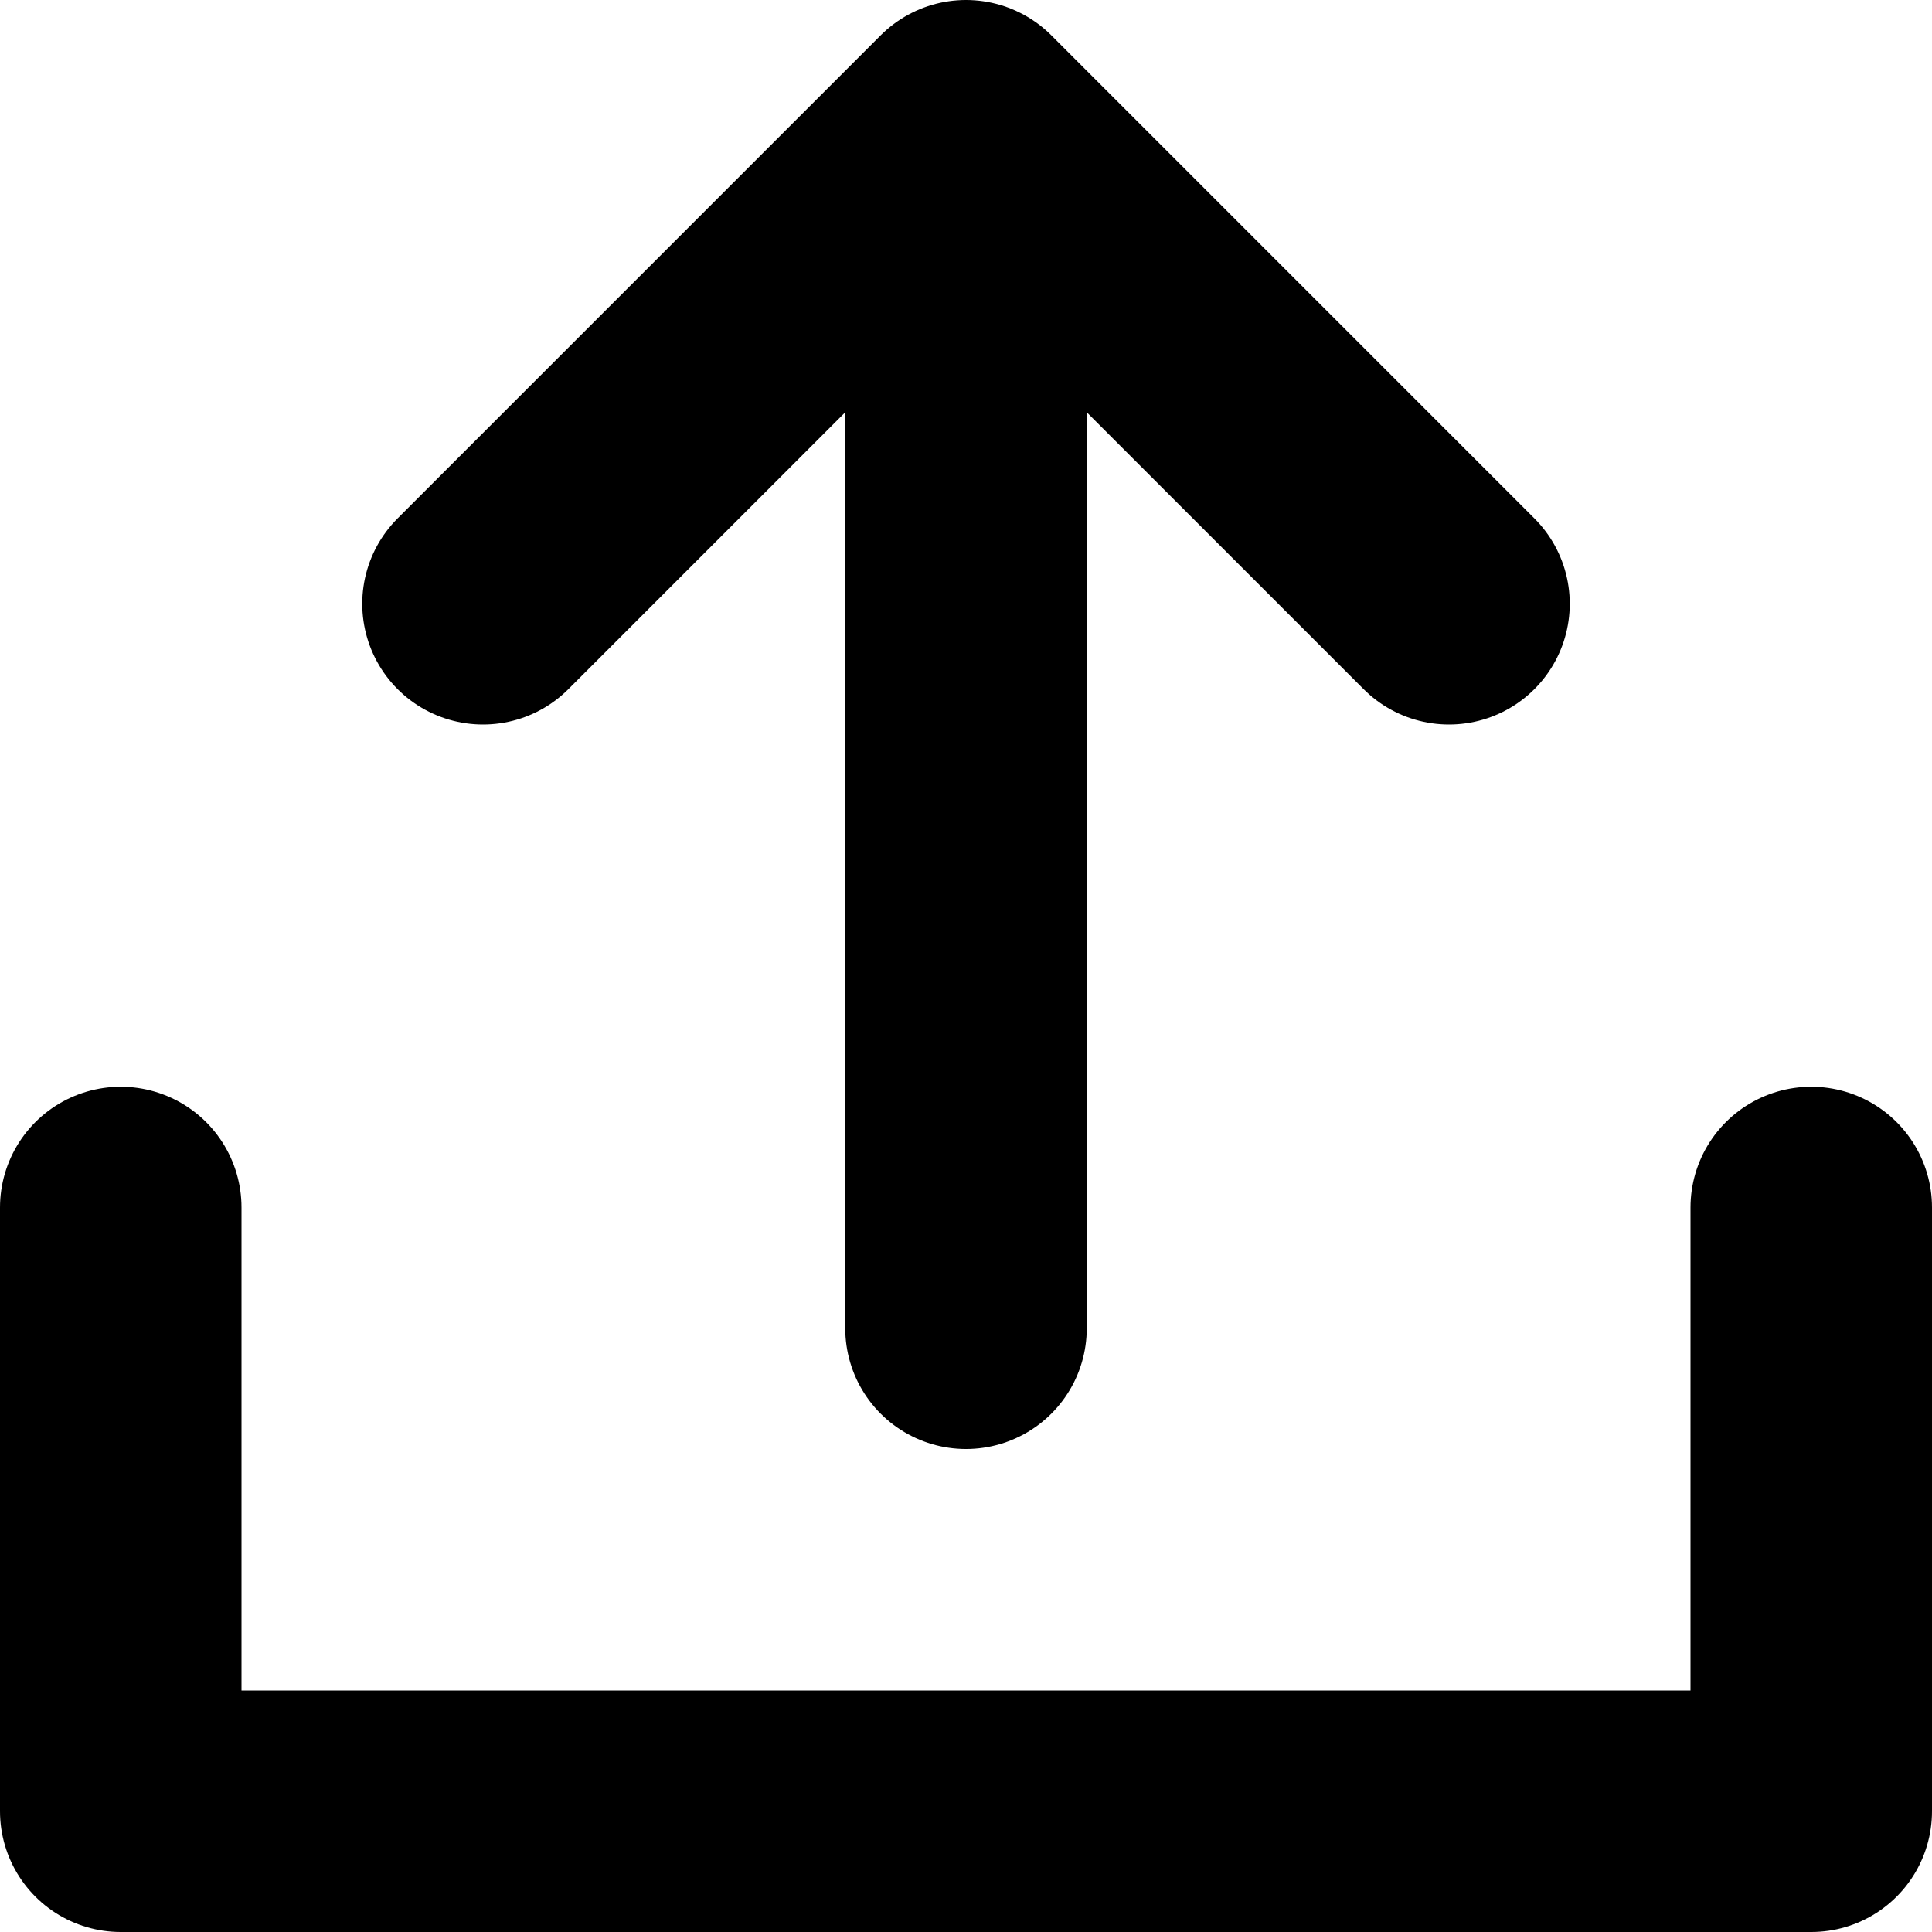
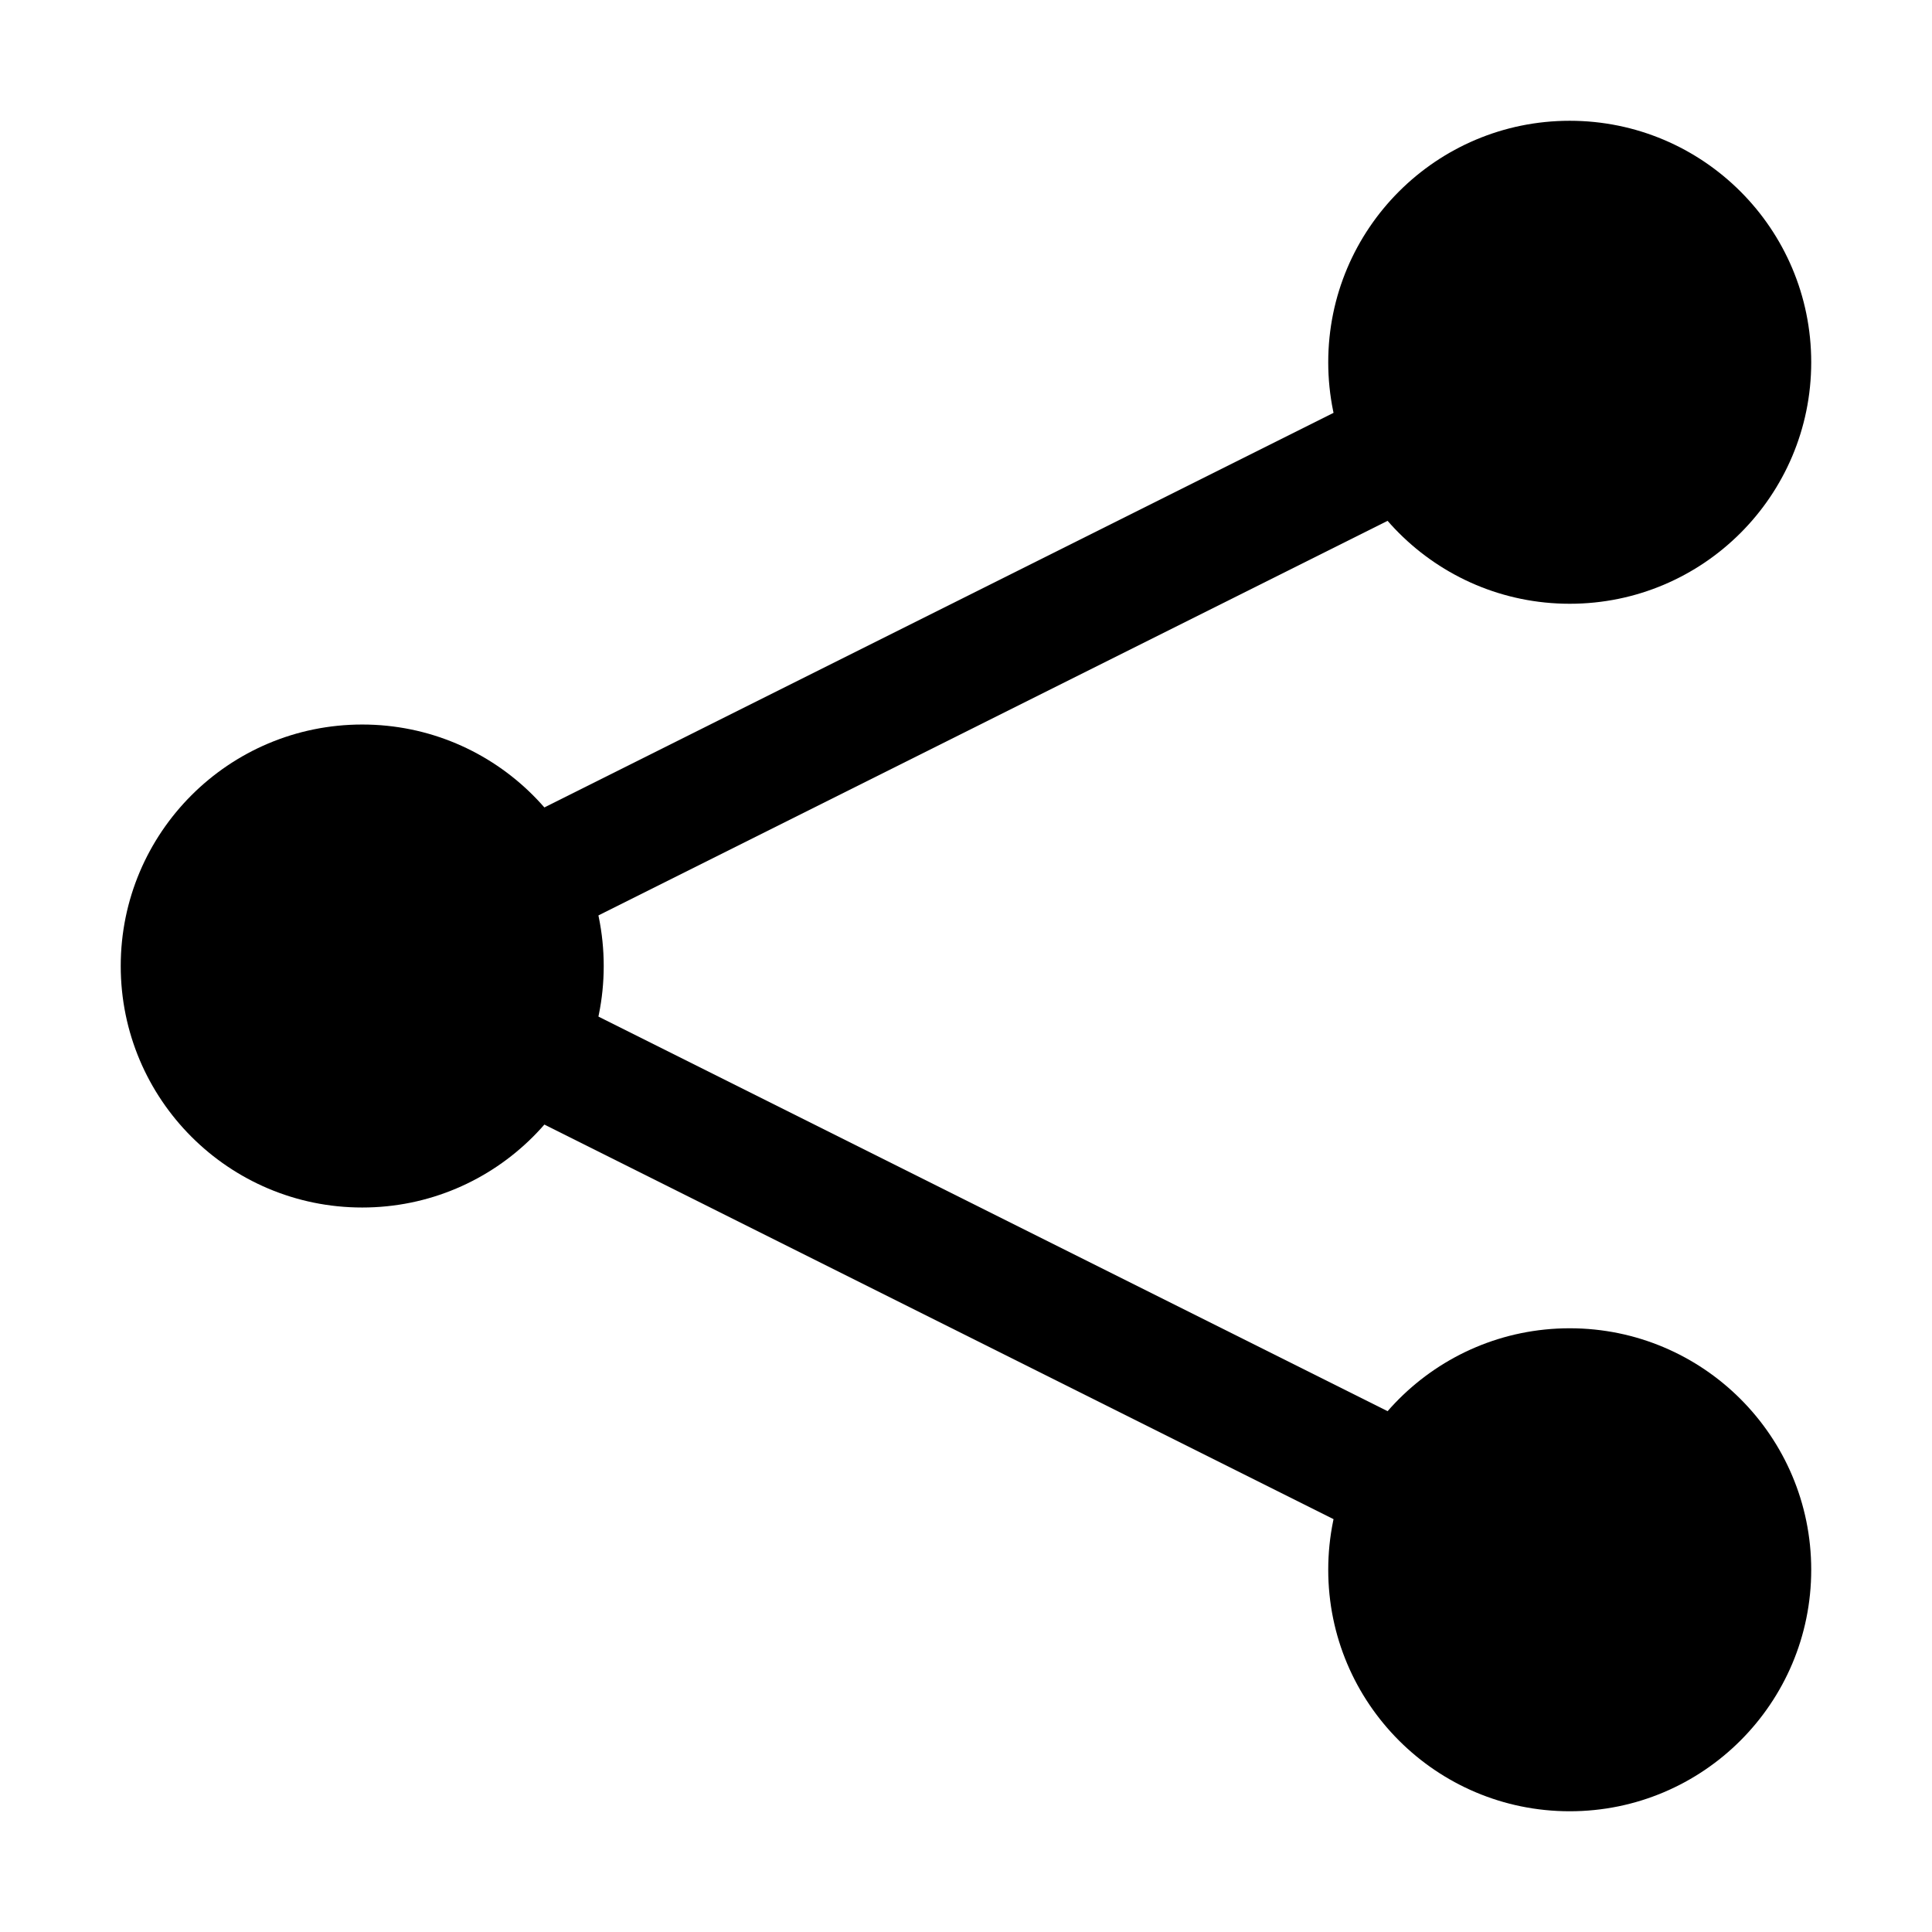
- <svg xmlns="http://www.w3.org/2000/svg" width="16" height="16" viewBox="0 0 16 16" aria-hidden="true" focusable="false" class="Icon Icon--share">
-   <g fill-rule="evenodd">
-     <rect fill="none" stroke="none" x="0" y="0" width="16" height="16" />
-     <path fill="none" stroke="currentColor" stroke-linecap="round" stroke-linejoin="round" stroke-width="2" d="M8 11V2m7 8v5H1v-5m3-5l4-4 4 4" />
+ <svg xmlns="http://www.w3.org/2000/svg" class="Icon Icon--share" height="16" id="svg2" version="1.1" width="16">
+   <defs id="defs4" />
+   <g id="layer1" transform="translate(0,-1036.362)">
+     <path d="m -22.411,-3.33 a 2.366,2.366 0 1 1 -4.732,0 2.366,2.366 0 1 1 4.732,0 z" id="path2985" style="fill:#000000;fill-opacity:1;stroke:none" transform="matrix(0.845283,0,0,0.845283,33.9434,1042.177)" />
+     <path d="m -22.411,-3.33 a 2.366,2.366 0 1 1 -4.732,0 2.366,2.366 0 1 1 4.732,0 z" id="path2985-1" style="fill:#000000;fill-opacity:1;stroke:none" transform="matrix(0.845283,0,0,0.845283,33.9434,1052.177)" />
+     <path d="m -22.411,-3.33 a 2.366,2.366 0 1 1 -4.732,0 2.366,2.366 0 1 1 4.732,0 z" id="path2985-1-7" style="fill:#000000;fill-opacity:1;stroke:none" transform="matrix(0.845283,0,0,0.845283,23.94339,1047.177)" />
+     <path d="M 13,3 3,8 13,13" id="path3791" style="fill:none;stroke:#000000;stroke-width:1px;stroke-linecap:butt;stroke-linejoin:miter;stroke-opacity:1" transform="translate(0,1036.362)" />
  </g>
</svg>
